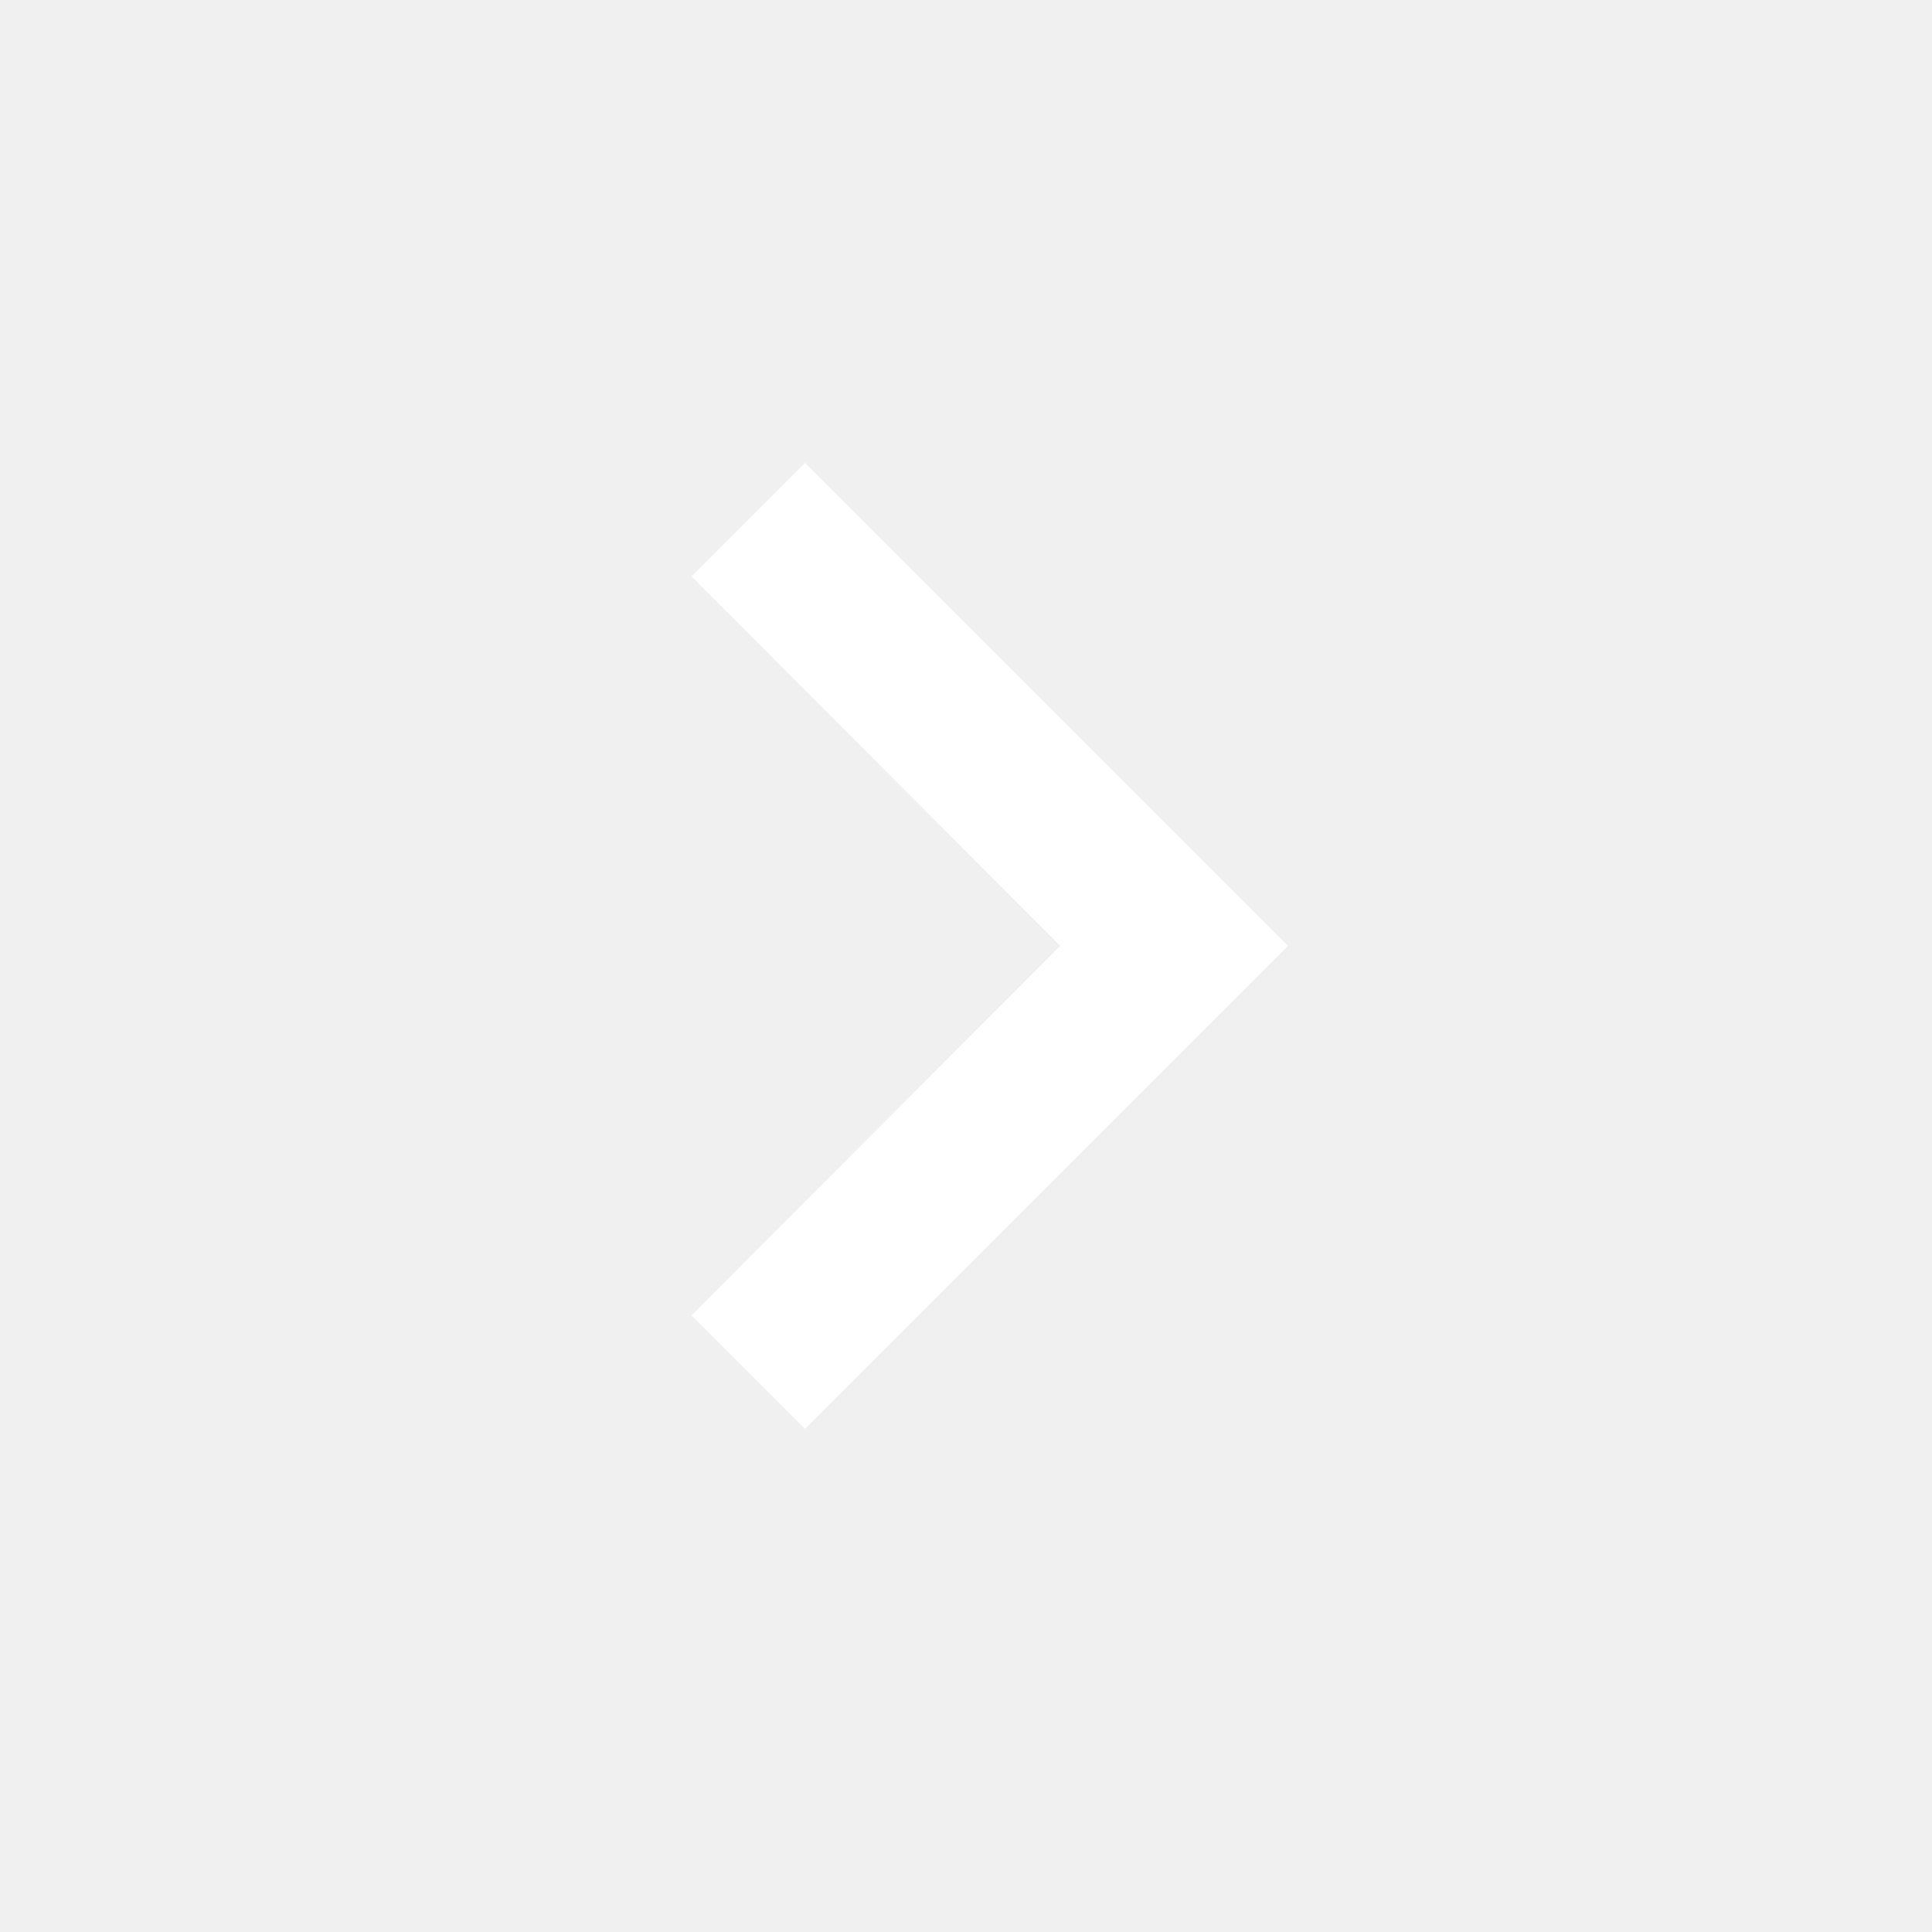
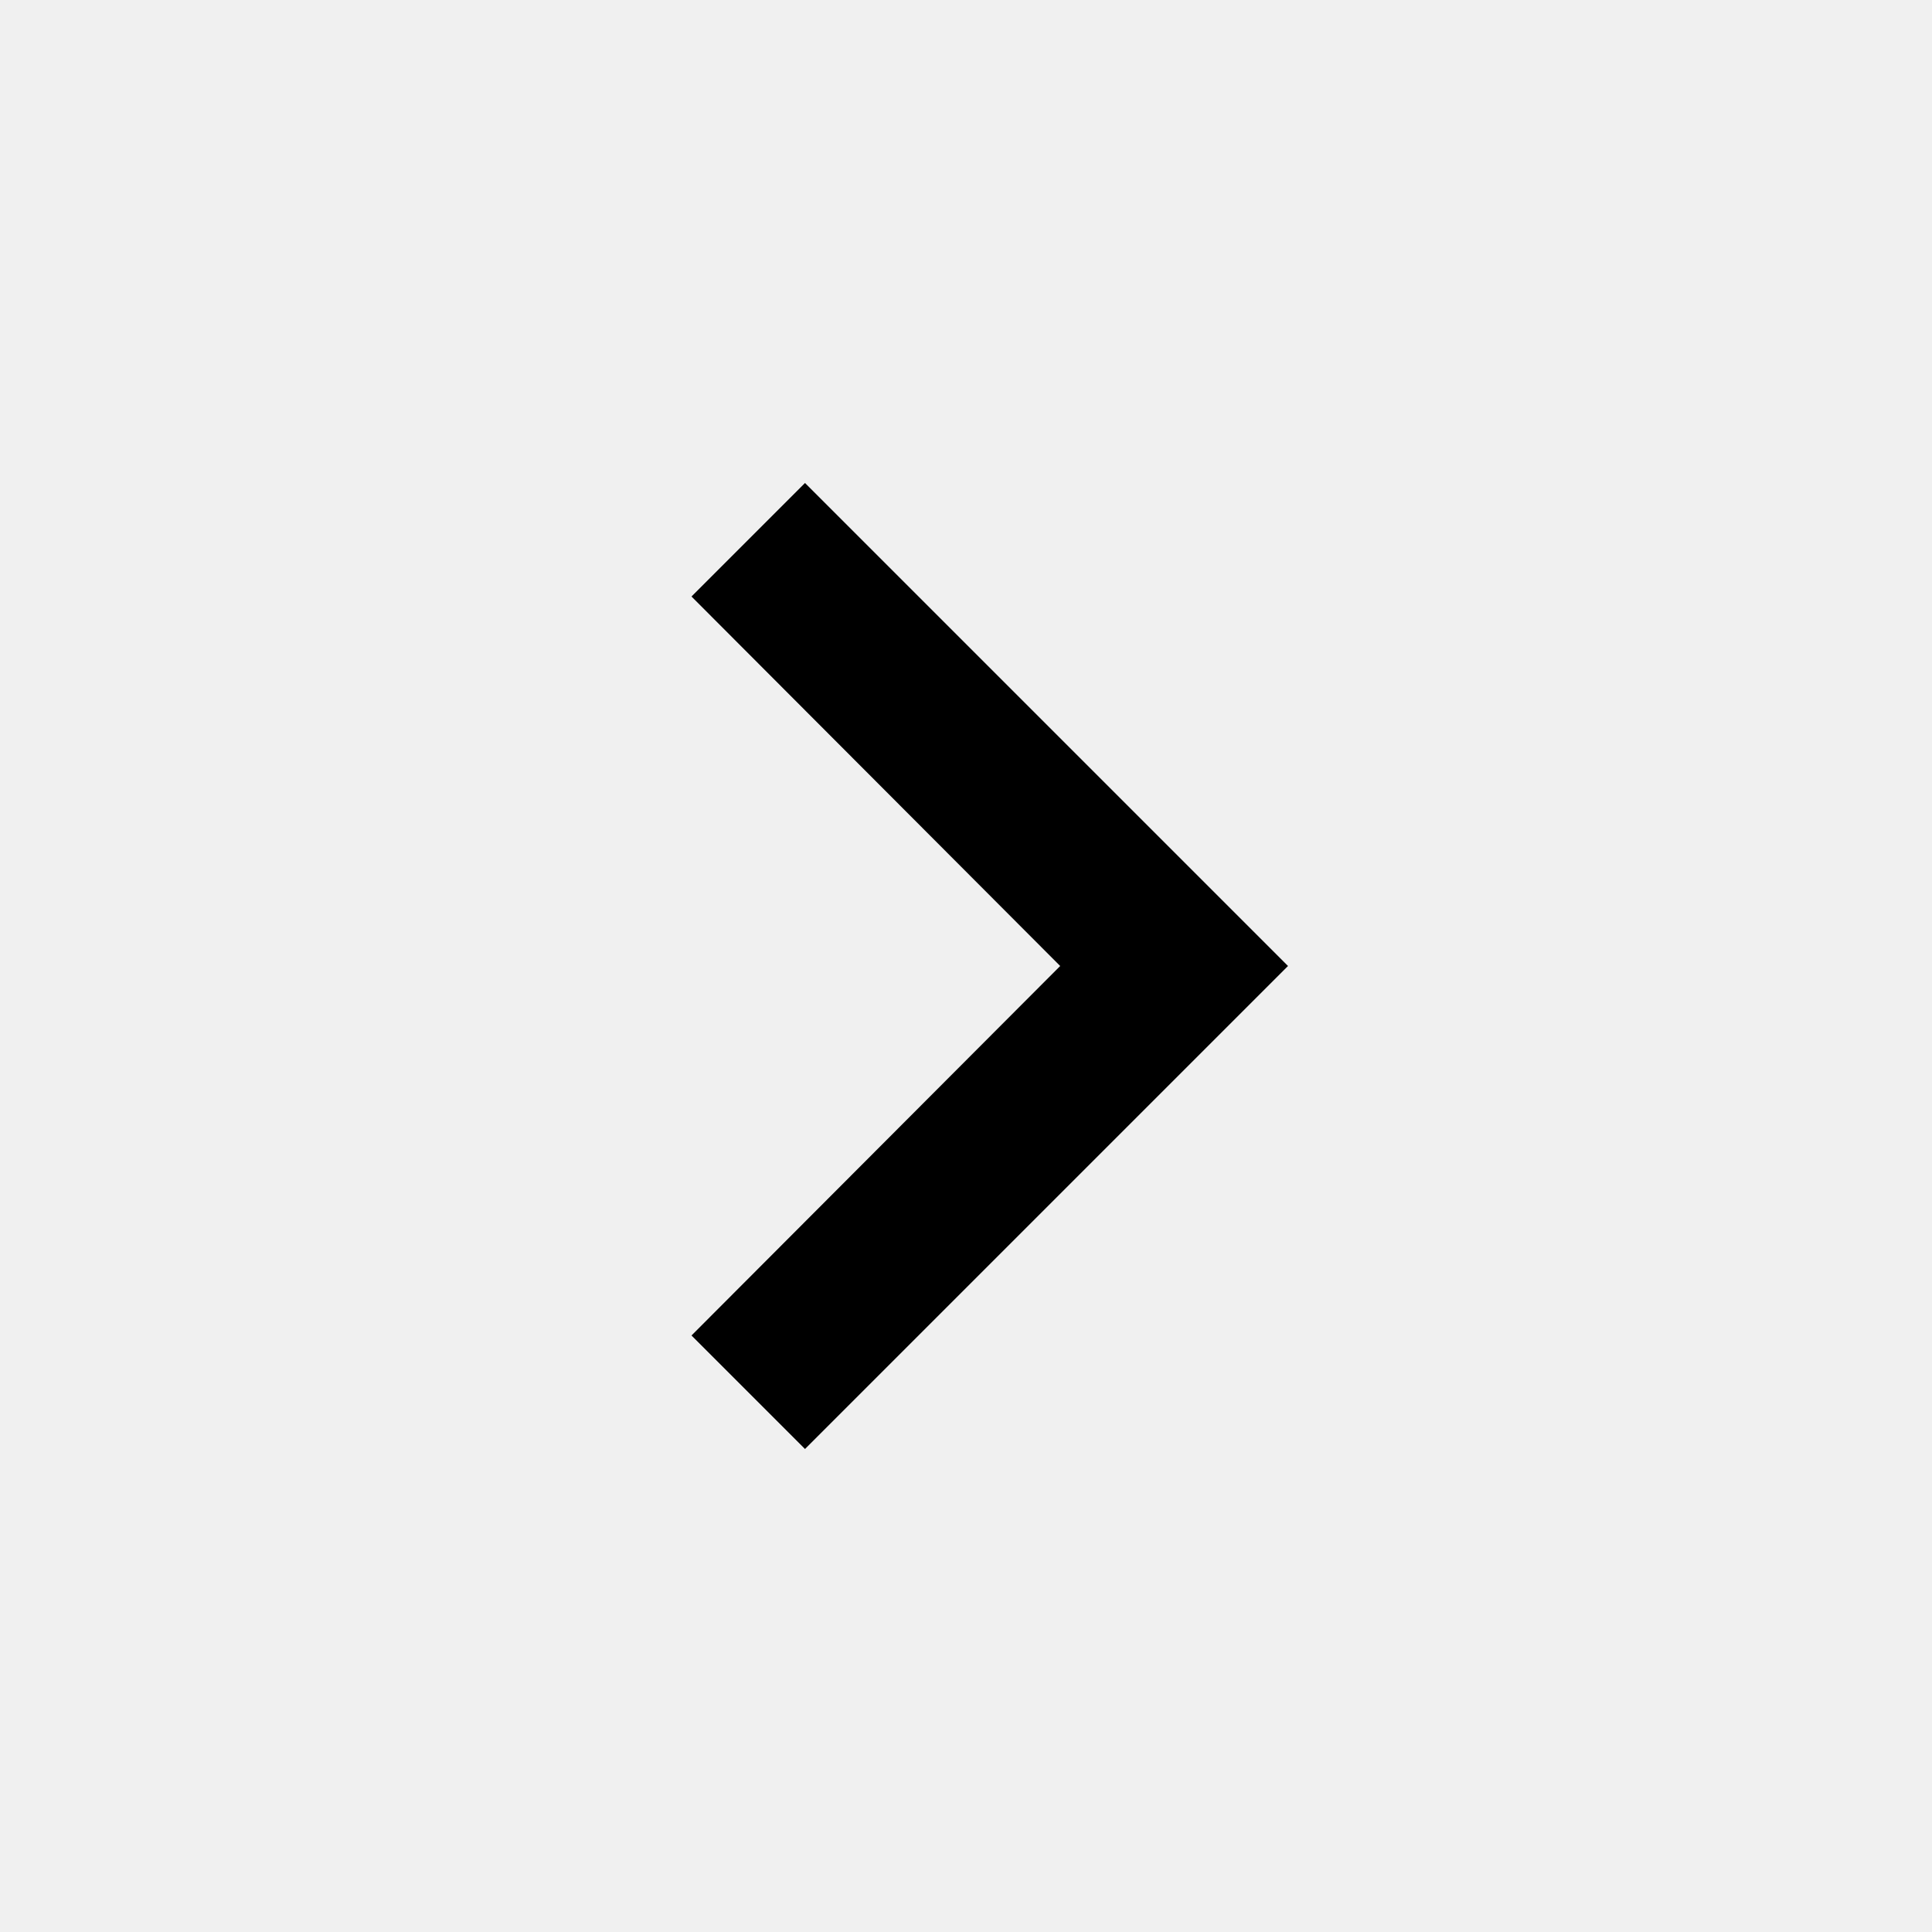
- <svg xmlns="http://www.w3.org/2000/svg" fill="#FFFFFF" height="36" viewBox="0 0 24 24" width="36">
-   <path d="M8.59 16.34l4.58-4.59-4.58-4.59L10 5.75l6 6-6 6z" />
-   <path d="M0-.25h24v24H0z" fill="none" />
+ <svg xmlns="http://www.w3.org/2000/svg" fill="#000000" height="24" viewBox="0 0 24 24" width="24">
+   <path d="M10 6L8.59 7.41 13.17 12l-4.58 4.59L10 18l6-6z" />
+   <path d="M0 0h24v24H0z" fill="none" />
</svg>
